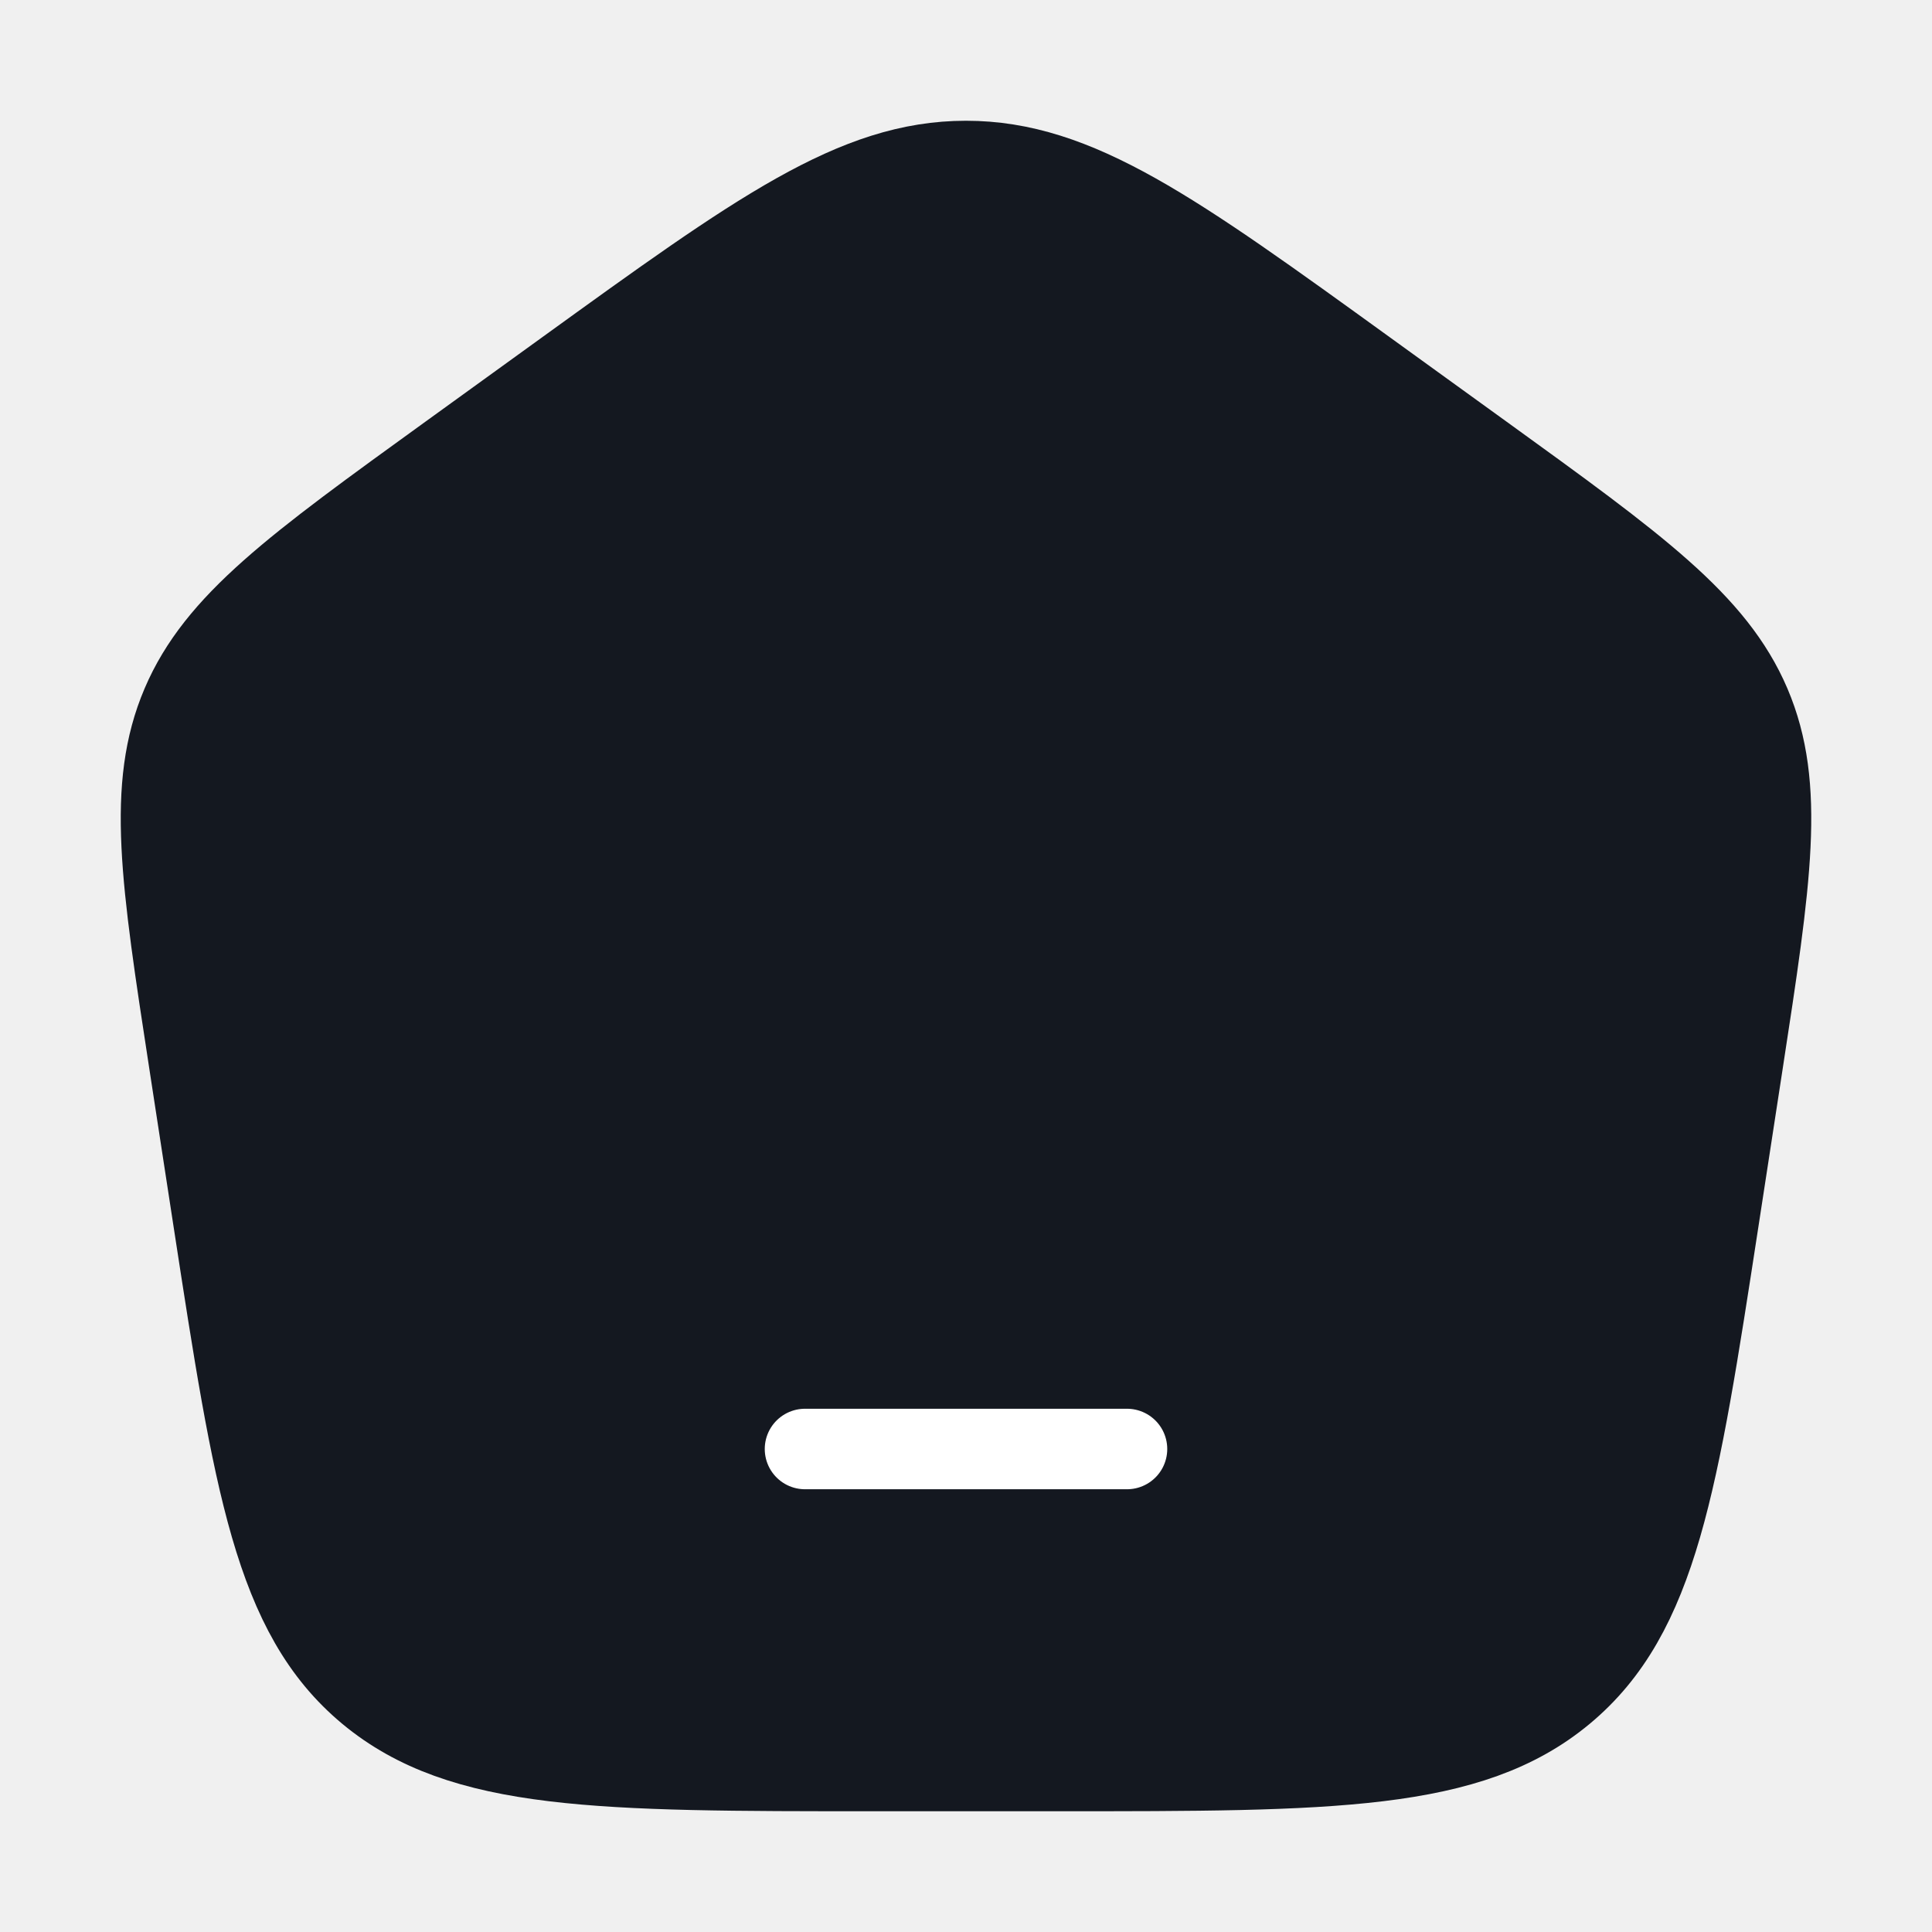
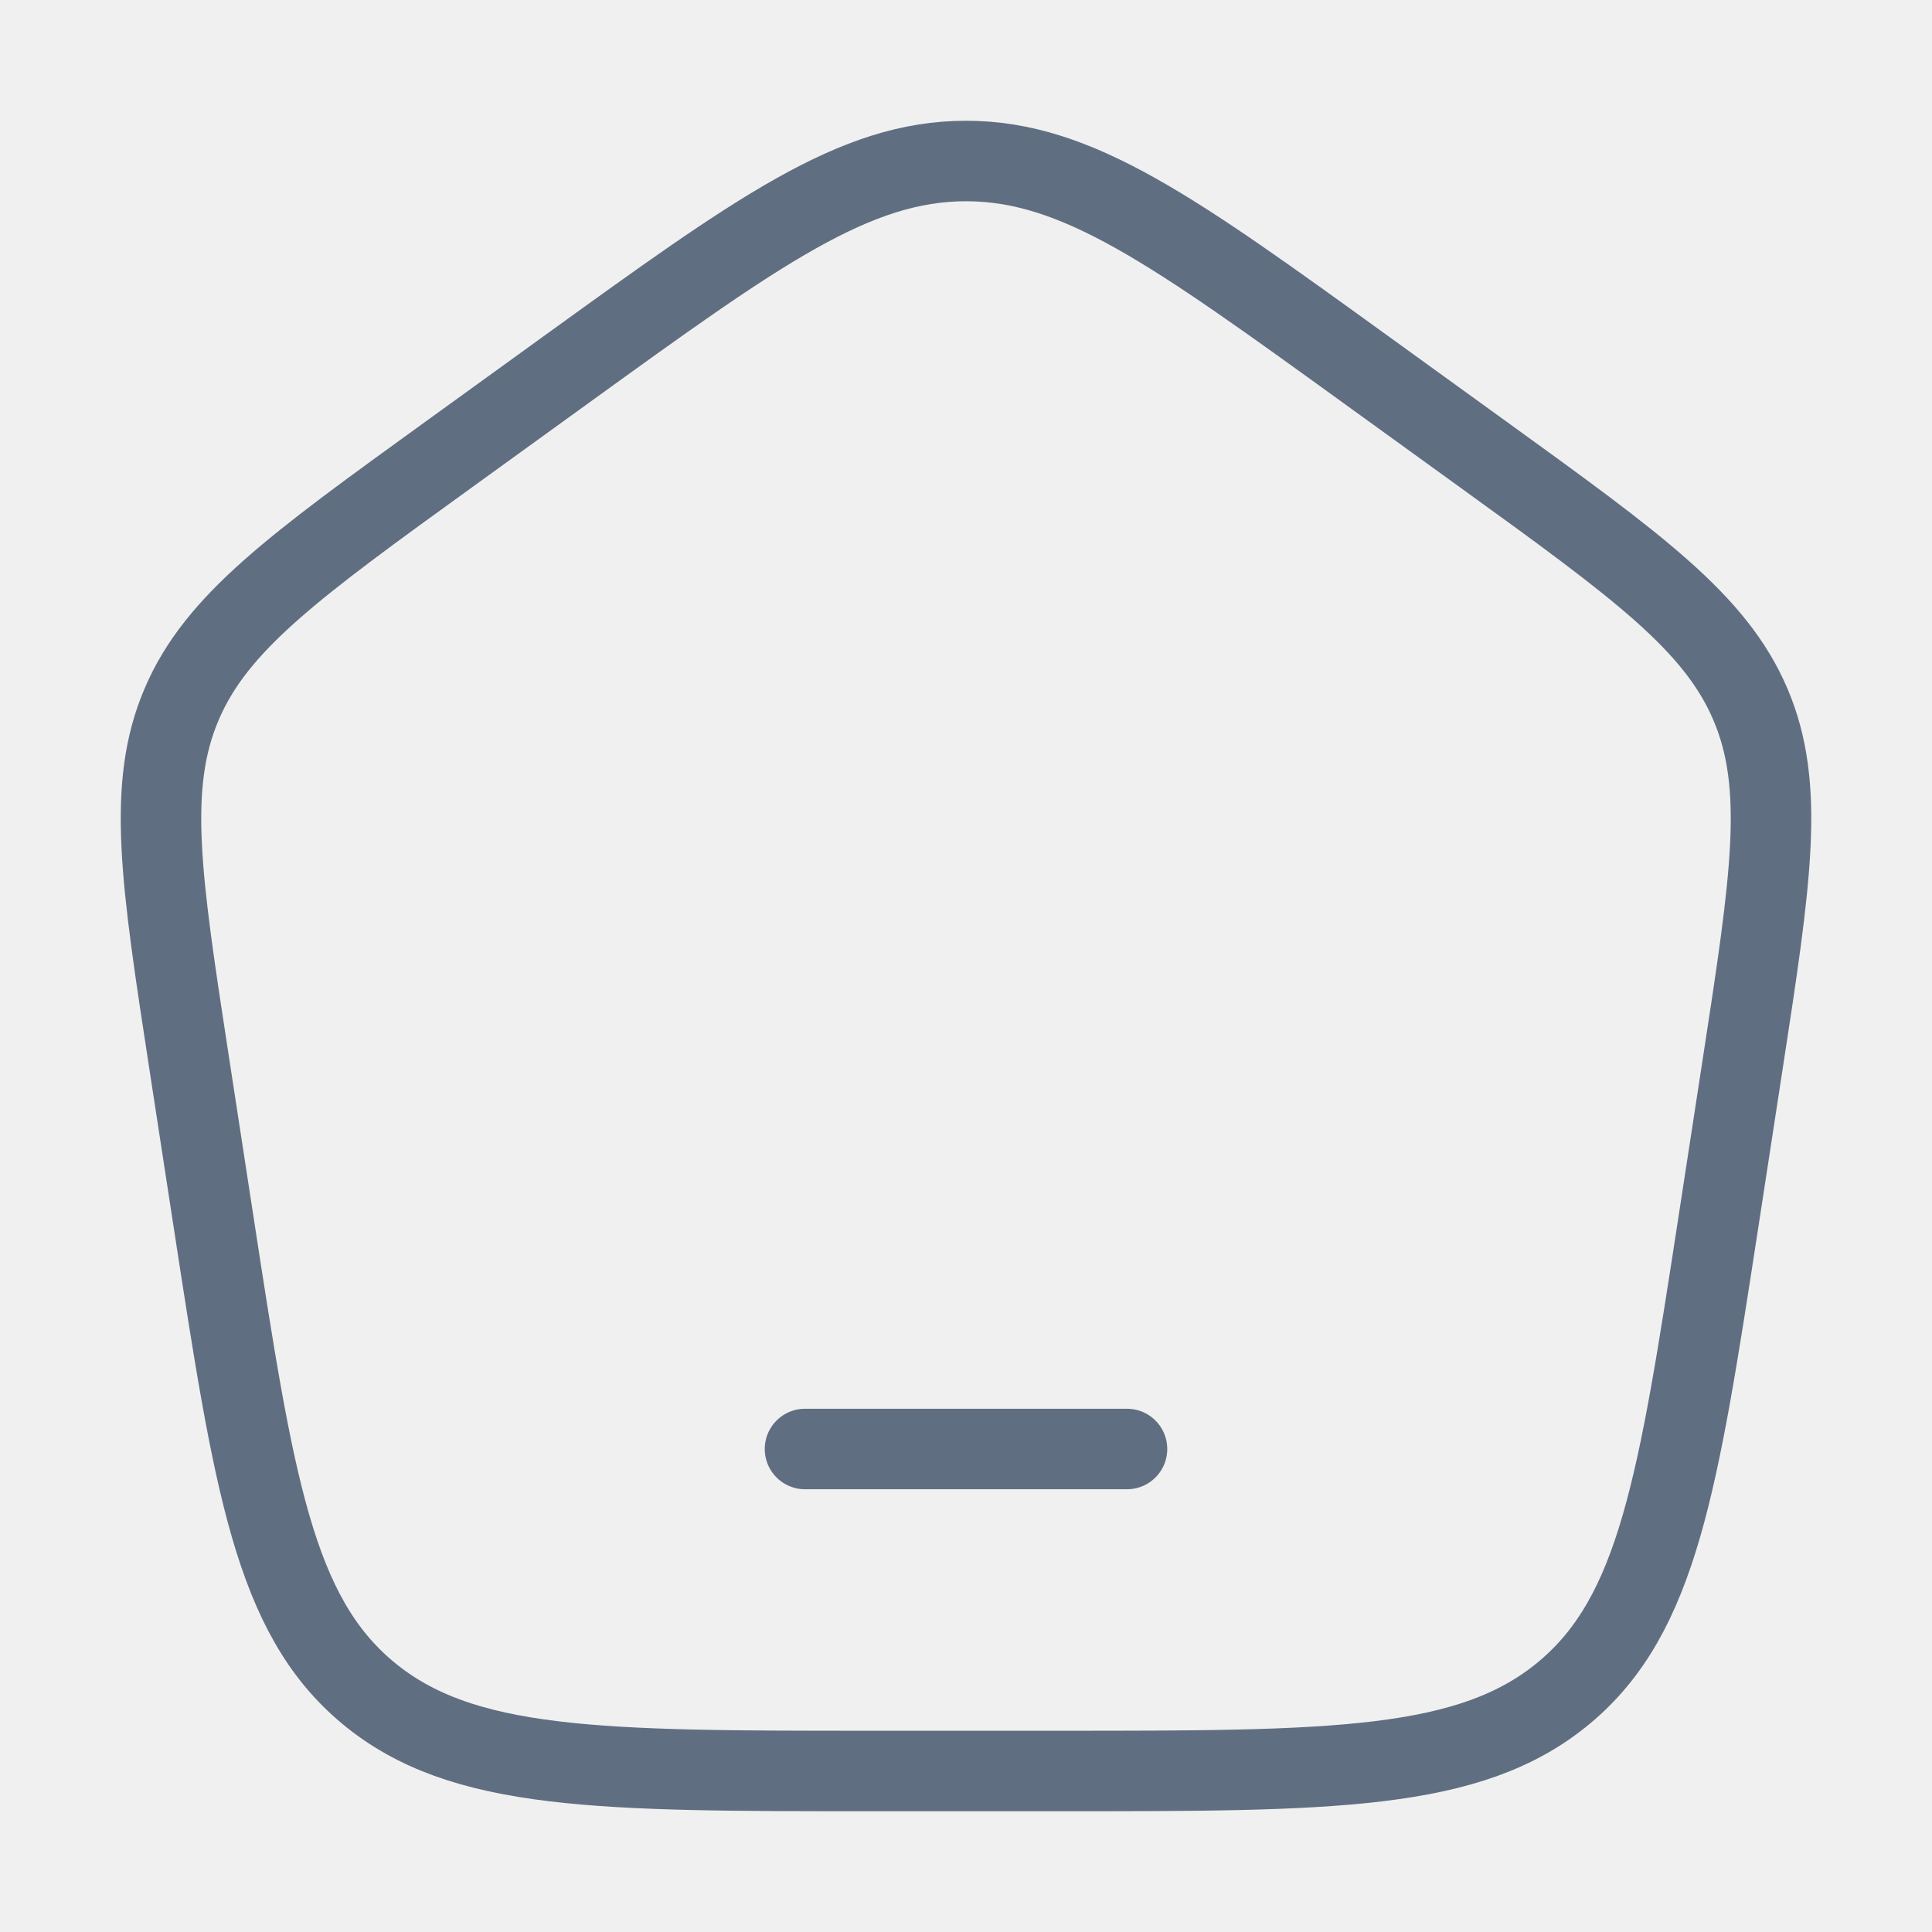
<svg xmlns="http://www.w3.org/2000/svg" width="24" height="24" viewBox="0 0 24 24" fill="none">
-   <path d="M2.351 13.213C1.998 10.916 1.822 9.768 2.256 8.749C2.69 7.731 3.654 7.034 5.581 5.641L7.021 4.6C9.418 2.867 10.617 2 12 2C13.383 2 14.582 2.867 16.979 4.6L18.419 5.641C20.346 7.034 21.309 7.731 21.744 8.749C22.178 9.768 22.002 10.916 21.649 13.213L21.348 15.172C20.847 18.429 20.597 20.057 19.429 21.029C18.261 22 16.554 22 13.139 22L10.861 22C7.446 22 5.739 22 4.571 21.029C3.403 20.057 3.153 18.429 2.652 15.172L2.351 13.213Z" fill="#141820" stroke="#141820" stroke-linejoin="round" />
-   <path d="M10 18L14 18" stroke="white" stroke-linecap="round" stroke-linejoin="round" />
+   <path d="M10 18L14 18" stroke="#606E82" stroke-linecap="round" stroke-linejoin="round" />
+   <path d="M2.351 13.213C1.998 10.916 1.822 9.768 2.256 8.749C2.69 7.731 3.654 7.034 5.581 5.641L7.021 4.6C9.418 2.867 10.617 2 12 2C13.383 2 14.582 2.867 16.979 4.6L18.419 5.641C20.346 7.034 21.309 7.731 21.744 8.749C22.178 9.768 22.002 10.916 21.649 13.213L21.348 15.172C20.847 18.429 20.597 20.057 19.429 21.029C18.261 22 16.554 22 13.139 22H10.861C7.446 22 5.739 22 4.571 21.029C3.403 20.057 3.153 18.429 2.652 15.172L2.351 13.213Z" stroke="#606E82" stroke-linejoin="round" />
</svg>
